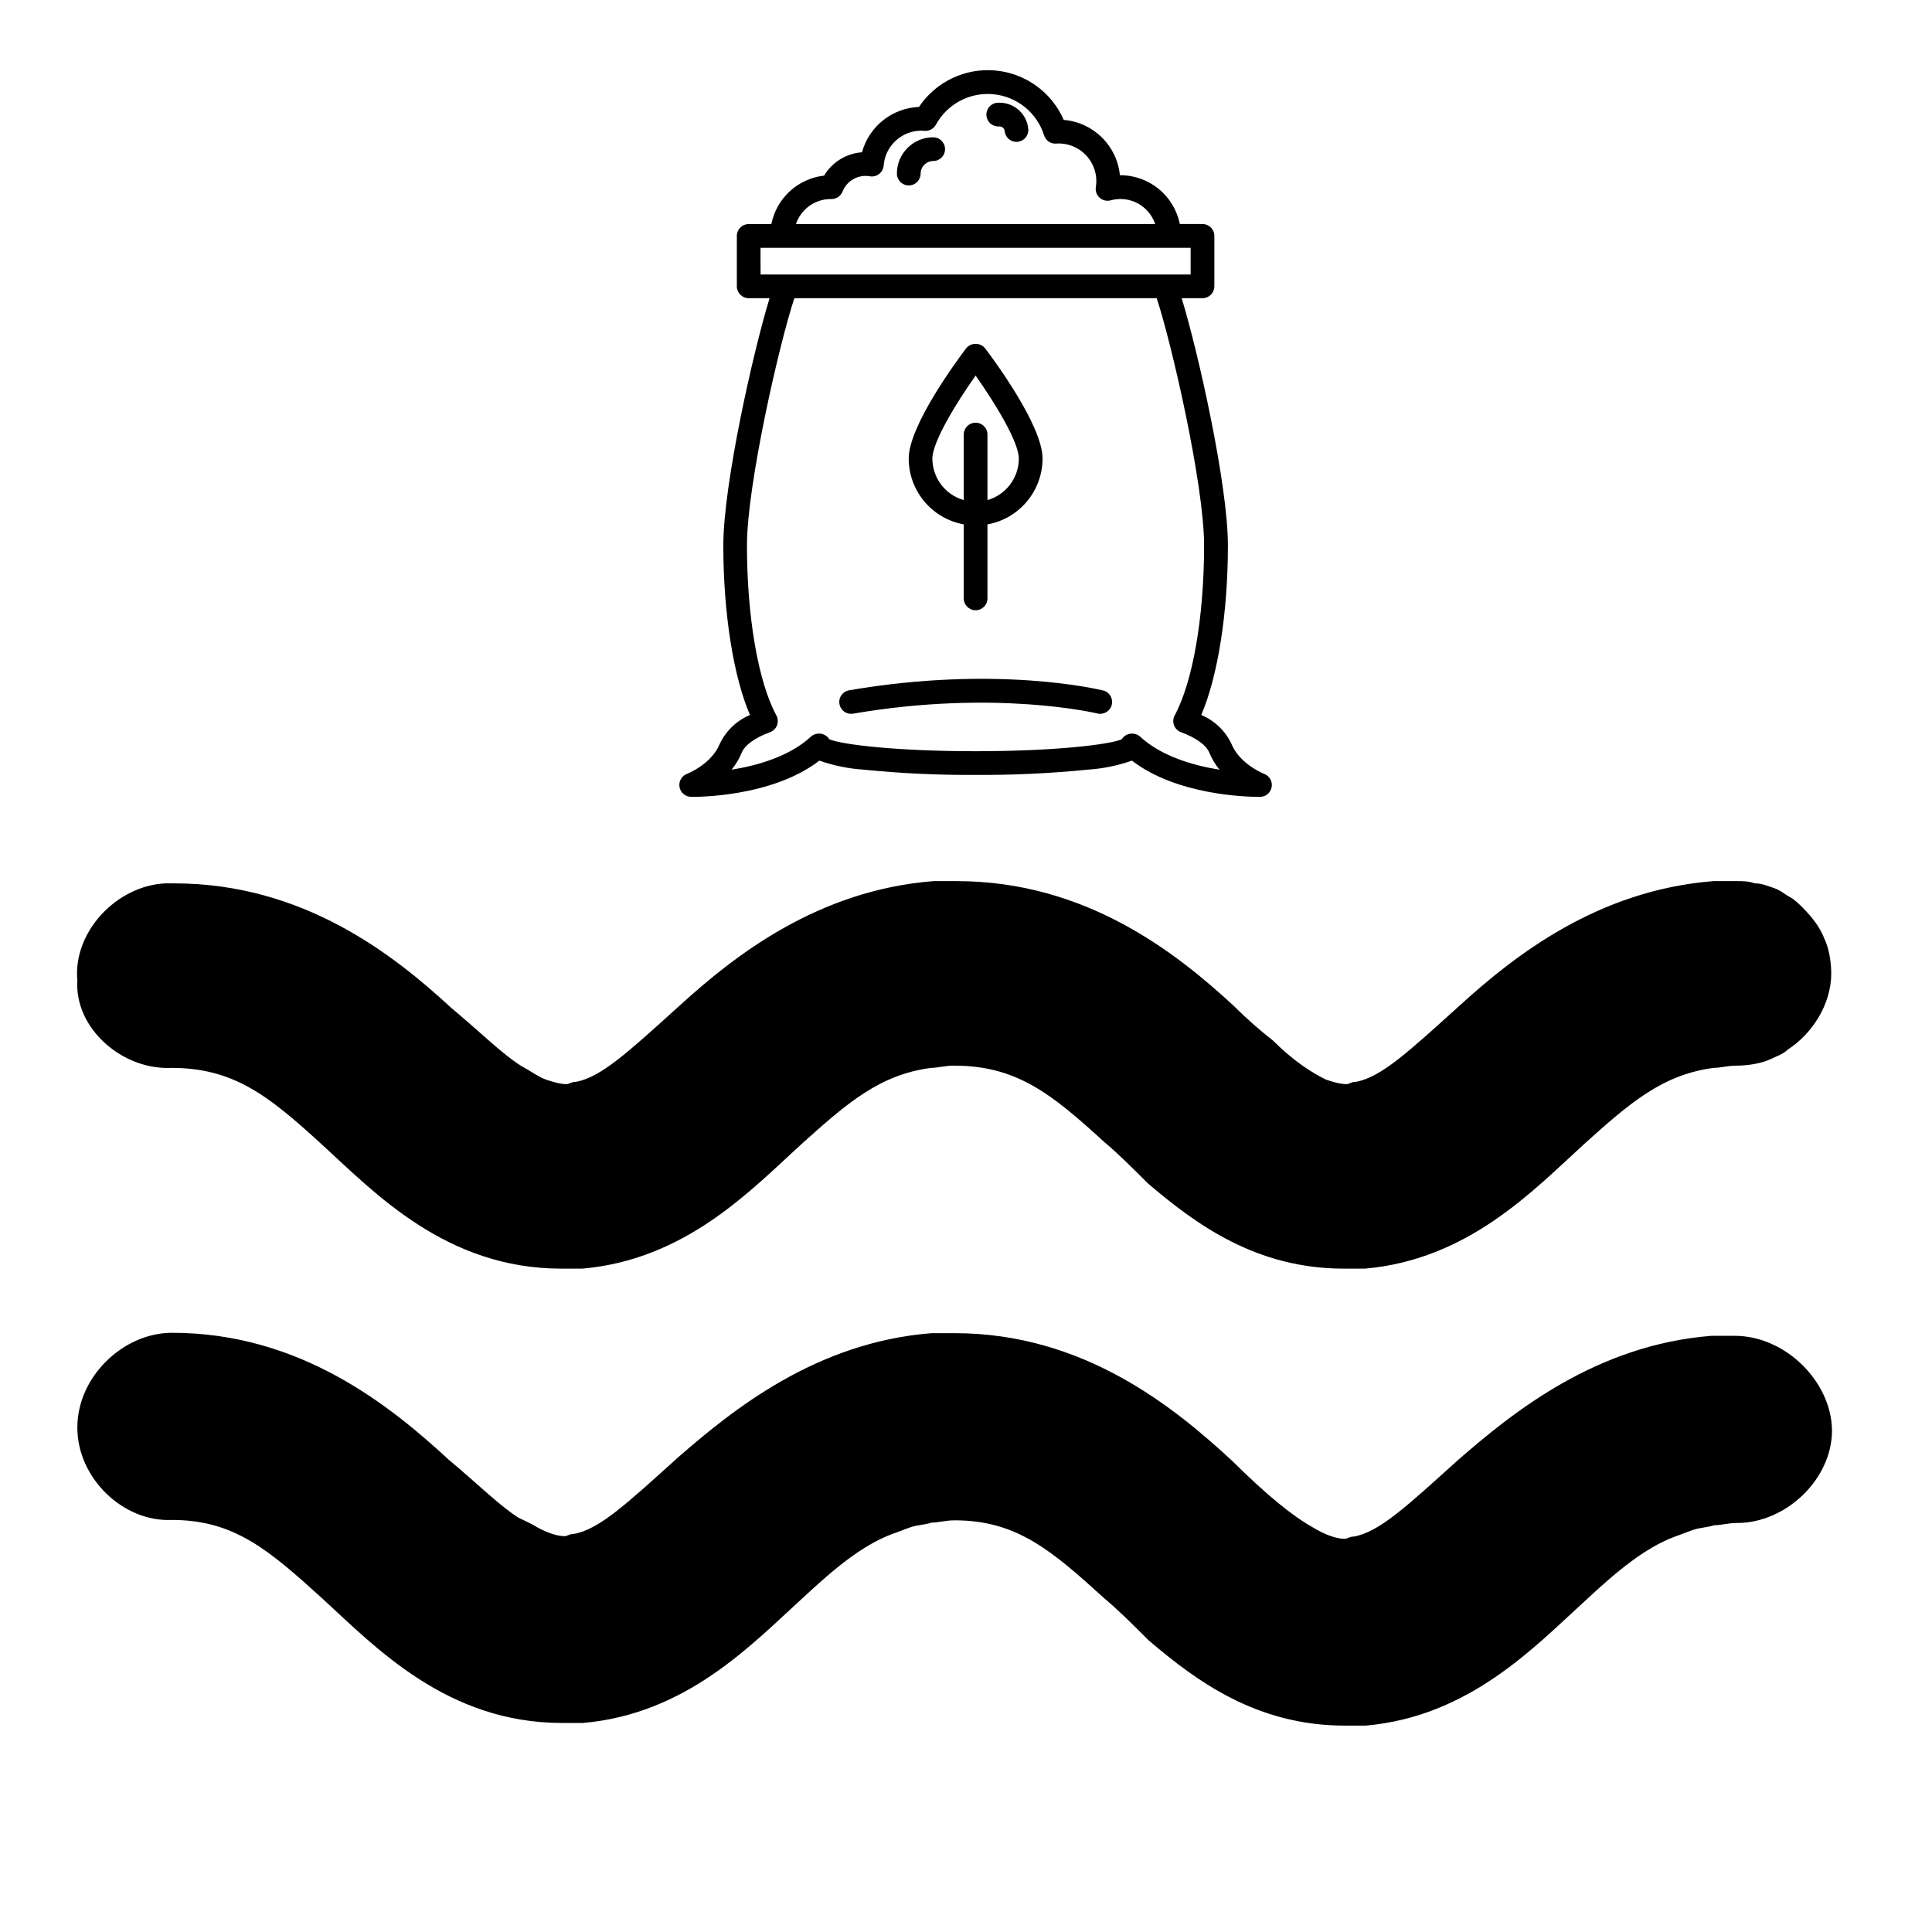
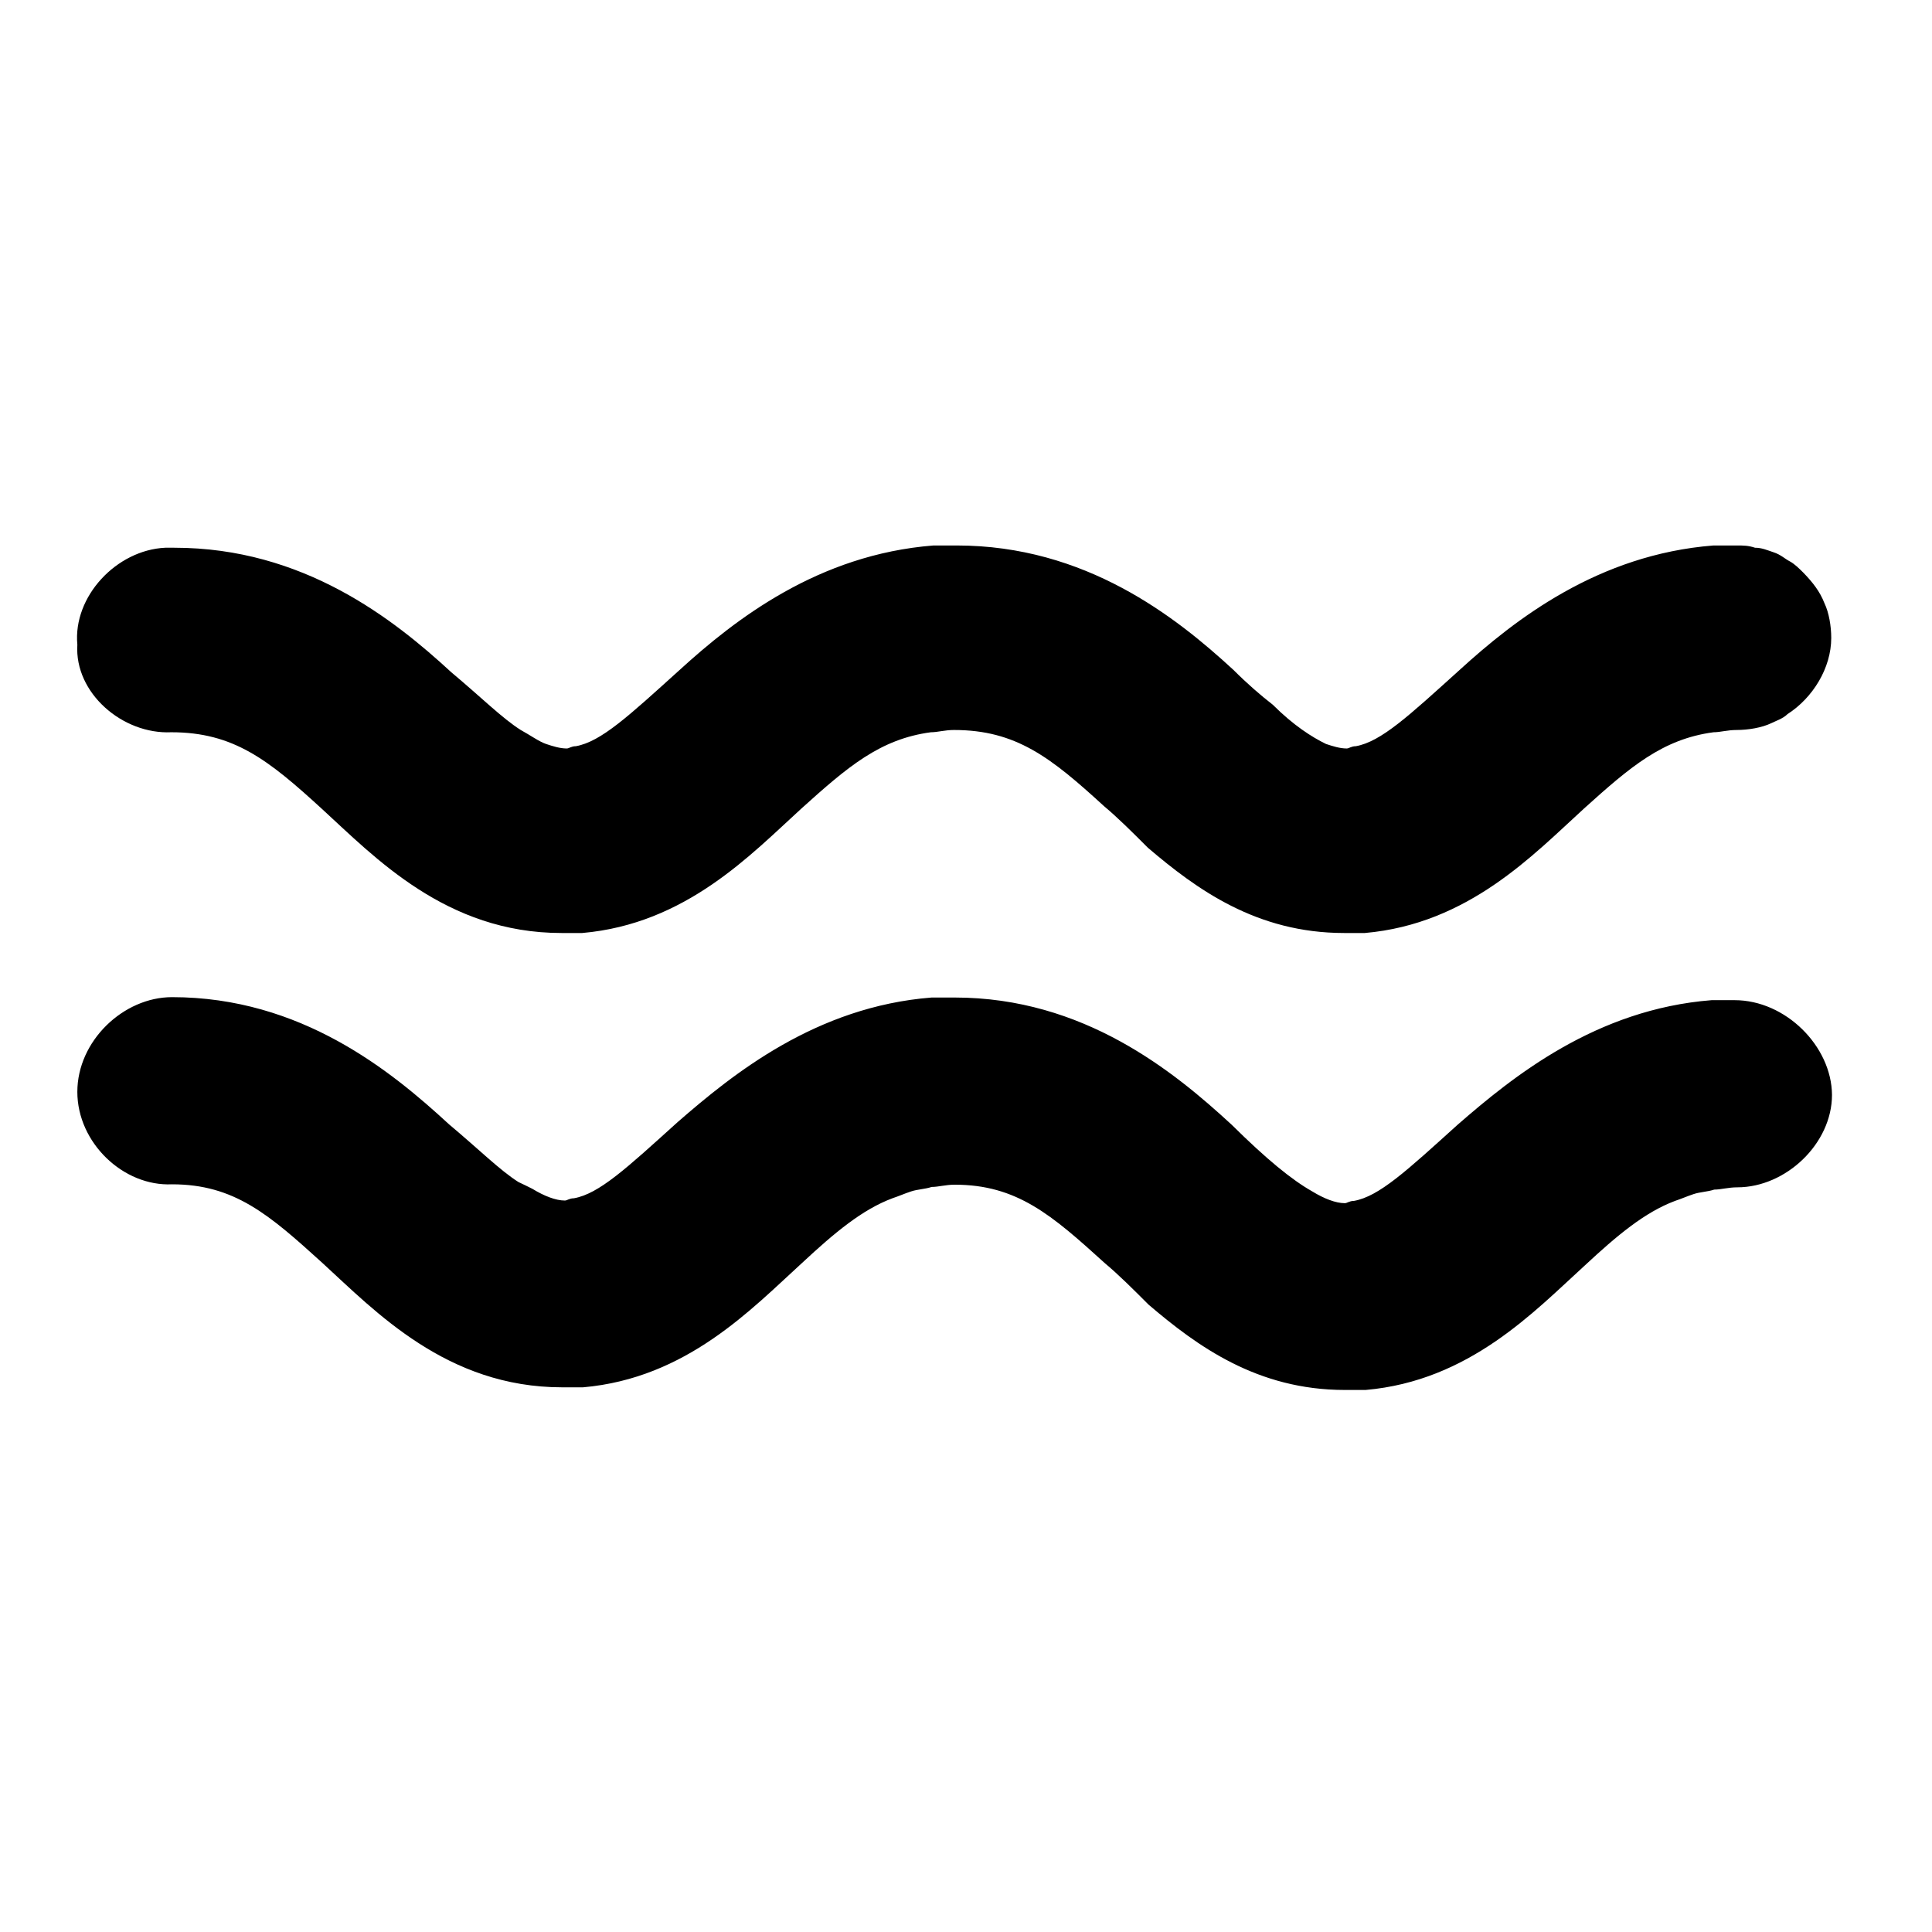
<svg xmlns="http://www.w3.org/2000/svg" id="Layer" enable-background="new 0 0 64 64" height="512" viewBox="0 0 64 64" width="512" version="1.1">
  <defs id="defs7" />
-   <g id="g4577" transform="matrix(0.125,0,0,0.125,4.372995,11.51951)">
-     <g id="g4521">
-       <path id="path4519" d="m 10.412,190.848 c 16.5,0 25.7,7.3 39.8,20.2 14.1,12.9 33,33 63.6,33 h 5.5 c 27.5,-2.4 44.7,-20.8 58.1,-33 12.2,-11 20.8,-18.4 34.3,-20.2 1.8,0 3.7,-0.6 6.1,-0.6 16.5,0 25.7,7.3 39.8,20.2 3.7,3.1 7.3,6.7 11.601,11 12.899,11 28.8,22.6 52,22.6 h 5.5 c 27.5,-2.4 44.699,-20.8 58.1,-33 12.2,-11 20.8,-18.4 34.3,-20.2 1.8,0 3.7,-0.6 6.101,-0.6 3.1,0 6.699,-0.6 9.199,-1.8 1.2,-0.6 3.101,-1.2 4.301,-2.4 6.699,-4.3 11.6,-12.2 11.6,-20.2 0,-3.1 -0.6,-6.7 -1.8,-9.2 v 0 c -1.2,-3.1 -3.101,-5.5 -5.5,-8 -1.2,-1.2 -2.4,-2.4 -3.7,-3.1 -1.2,-0.6 -2.4,-1.8 -4.3,-2.4 -1.8,-0.6 -3.101,-1.2 -4.9,-1.2 -1.8,-0.6 -3.1,-0.6 -4.899,-0.6 h -6.101 c -30.6,2.4 -52.6,19.6 -67.3,33 -13.5,12.2 -20.8,19 -27.5,20.2 -1.2,0 -1.8,0.6 -2.4,0.6 -1.8,0 -3.7,-0.6 -5.5,-1.2 -3.7,-1.8 -8.6,-4.9 -14.1,-10.4 -3.101,-2.4 -6.7,-5.5 -10.4,-9.2 -15.3,-14.1 -39.2,-33 -73.4,-33 h -6.1 c -30.6,2.4 -52.6,19.6 -67.3,33 -13.5,12.2 -20.8,19 -27.5,20.2 -1.2,0 -1.8,0.6 -2.4,0.6 -1.8,0 -3.7,-0.6 -5.5,-1.2 -1.8,-0.6 -4.3,-2.4 -6.7,-3.7 -4.9,-3.1 -10.4,-8.6 -18.4,-15.3 -15.3,-14.1 -39.2,-33 -73.4,-33 H 8.814 v 0 c -12.9,0.6 -24.5,12.9 -23.3,25.7 -0.802,12.8 11.998,23.8 24.898,23.2 z m 414.3,71 h -6.101 c -30.6,2.4 -52.6,20.2 -67.3,33 -13.5,12.2 -20.8,19 -27.5,20.2 -1.2,0 -1.8,0.6 -2.4,0.6 -2.399,0 -5.5,-1.2 -8.6,-3.1 -5.5,-3.1 -12.2,-8.6 -21.4,-17.7 -15.3,-14.1 -39.199,-33.7 -73.399,-33.7 h -6.1 c -30.6,2.4 -52.6,20.2 -67.3,33 -13.5,12.2 -20.8,19 -27.5,20.2 -1.2,0 -1.8,0.6 -2.4,0.6 -2.4,0 -5.5,-1.199 -8.6,-3.1 -1.2,-0.6 -2.4,-1.2 -3.7,-1.8 -4.9,-3.1 -10.4,-8.6 -18.4,-15.3 -15.3,-14.1 -39.2,-33.7 -73.4,-33.7 -12.9,0 -25.1,11.6 -25.1,25.1 0,13.5 12.2,25.1 25.1,24.5 16.5,0 25.7,8 39.8,20.8 14.1,12.9 33,33 63.6,33 h 5.5 c 27.5,-2.399 44.7,-20.8 58.1,-33 8.6,-8 15.9,-14.1 23.9,-17.1 1.8,-0.6 3.1,-1.2 4.9,-1.8 1.8,-0.6 3.7,-0.6 5.5,-1.2 1.8,0 3.7,-0.6 6.1,-0.6 16.5,0 25.7,8 39.8,20.8 3.7,3.1 7.3,6.7 11.6,11 12.9,11 28.801,22.6 52,22.6 h 5.5 c 27.5,-2.399 44.7,-20.8 58.101,-33 8.6,-8 15.899,-14.1 23.899,-17.1 1.801,-0.601 3.101,-1.2 4.9,-1.8 1.799,-0.6 3.7,-0.6 5.5,-1.2 1.8,0 3.7,-0.6 6.1,-0.6 12.9,0 25.101,-11.6 25.101,-24.5 -0.102,-12.9 -12.301,-25.1 -25.801,-25.1 z" />
-     </g>
-     <g id="g4523">
- </g>
-     <g id="g4525">
- </g>
-     <g id="g4527">
- </g>
-     <g id="g4529">
- </g>
-     <g id="g4531">
- </g>
-     <g id="g4533">
- </g>
-     <g id="g4535">
- </g>
-     <g id="g4537">
- </g>
-     <g id="g4539">
- </g>
-     <g id="g4541">
- </g>
-     <g id="g4543">
- </g>
-     <g id="g4545">
- </g>
-     <g id="g4547">
- </g>
-     <g id="g4549">
- </g>
-     <g id="g4551">
- </g>
+   <g id="g4577" transform="matrix(0.125,0,0,0.125,4.372995,-0.9550623)">
+     <path d="m 10.412,201.696 c 16.5,0 25.7,7.3 39.8,20.2 14.1,12.9 33,33 63.6,33 h 5.5 c 27.5,-2.4 44.7,-20.8 58.1,-33 12.2,-11 20.8,-18.4 34.3,-20.2 1.8,0 3.7,-0.6 6.1,-0.6 16.5,0 25.7,7.3 39.8,20.2 3.7,3.1 7.3,6.7 11.601,11 12.899,11 28.8,22.6 52,22.6 h 5.5 c 27.5,-2.4 44.699,-20.8 58.1,-33 12.2,-11 20.8,-18.4 34.3,-20.2 1.8,0 3.7,-0.6 6.101,-0.6 3.1,0 6.699,-0.6 9.199,-1.8 1.2,-0.6 3.101,-1.2 4.301,-2.4 6.699,-4.3 11.6,-12.2 11.6,-20.2 0,-3.1 -0.6,-6.7 -1.8,-9.2 v 0 c -1.2,-3.1 -3.101,-5.5 -5.5,-8 -1.2,-1.2 -2.4,-2.4 -3.7,-3.1 -1.2,-0.6 -2.4,-1.8 -4.3,-2.4 -1.8,-0.6 -3.101,-1.2 -4.9,-1.2 -1.8,-0.6 -3.1,-0.6 -4.899,-0.6 h -6.101 c -30.6,2.4 -52.6,19.6 -67.3,33 -13.5,12.2 -20.8,19 -27.5,20.2 -1.2,0 -1.8,0.6 -2.4,0.6 -1.8,0 -3.7,-0.6 -5.5,-1.2 -3.7,-1.8 -8.6,-4.9 -14.1,-10.4 -3.101,-2.4 -6.7,-5.5 -10.4,-9.2 -15.3,-14.1 -39.2,-33 -73.4,-33 h -6.1 c -30.6,2.4 -52.6,19.6 -67.3,33 -13.5,12.2 -20.8,19 -27.5,20.2 -1.2,0 -1.8,0.6 -2.4,0.6 -1.8,0 -3.7,-0.6 -5.5,-1.2 -1.8,-0.6 -4.3,-2.4 -6.7,-3.7 -4.9,-3.1 -10.4,-8.6 -18.4,-15.3 -15.3,-14.1 -39.2,-33 -73.4,-33 H 8.814 v 0 c -12.9,0.6 -24.5,12.9 -23.3,25.7 -0.802,12.8 11.998,23.8 24.898,23.2 z m 414.3,71 h -6.101 c -30.6,2.4 -52.6,20.2 -67.3,33 -13.5,12.2 -20.8,19 -27.5,20.2 -1.2,0 -1.8,0.6 -2.4,0.6 -2.399,0 -5.5,-1.2 -8.6,-3.1 -5.5,-3.1 -12.2,-8.6 -21.4,-17.7 -15.3,-14.1 -39.199,-33.7 -73.399,-33.7 h -6.1 c -30.6,2.4 -52.6,20.2 -67.3,33 -13.5,12.2 -20.8,19 -27.5,20.2 -1.2,0 -1.8,0.6 -2.4,0.6 -2.4,0 -5.5,-1.199 -8.6,-3.1 -1.2,-0.6 -2.4,-1.2 -3.7,-1.8 -4.9,-3.1 -10.4,-8.6 -18.4,-15.3 -15.3,-14.1 -39.2,-33.7 -73.4,-33.7 -12.9,0 -25.1,11.6 -25.1,25.1 0,13.5 12.2,25.1 25.1,24.5 16.5,0 25.7,8 39.8,20.8 14.1,12.9 33,33 63.6,33 h 5.5 c 27.5,-2.399 44.7,-20.8 58.1,-33 8.6,-8 15.9,-14.1 23.9,-17.1 1.8,-0.6 3.1,-1.2 4.9,-1.8 1.8,-0.6 3.7,-0.6 5.5,-1.2 1.8,0 3.7,-0.6 6.1,-0.6 16.5,0 25.7,8 39.8,20.8 3.7,3.1 7.3,6.7 11.6,11 12.9,11 28.801,22.6 52,22.6 h 5.5 c 27.5,-2.399 44.7,-20.8 58.101,-33 8.6,-8 15.899,-14.1 23.899,-17.1 1.801,-0.601 3.101,-1.2 4.9,-1.8 1.799,-0.6 3.7,-0.6 5.5,-1.2 1.8,0 3.7,-0.6 6.1,-0.6 12.9,0 25.101,-11.6 25.101,-24.5 -0.102,-12.9 -12.301,-25.1 -25.801,-25.1 z" id="path4519" />
+     <g id="g4523" />
+     <g id="g4525" />
+     <g id="g4527" />
+     <g id="g4529" />
+     <g id="g4531" />
+     <g id="g4533" />
+     <g id="g4535" />
+     <g id="g4537" />
+     <g id="g4539" />
+     <g id="g4541" />
+     <g id="g4543" />
+     <g id="g4545" />
+     <g id="g4547" />
+     <g id="g4549" />
+     <g id="g4551" />
  </g>
-   <path style="stroke-width:0.225" d="m 36.54,22.873 c -0.141,-0.035 -3.516,-0.847 -8.414,-0.006 a 0.393,0.393 0 0 0 0.066,0.78 0.386,0.386 0 0 0 0.067,-0.006 c 4.725,-0.811 8.06,-0.014 8.093,-0.006 a 0.393,0.393 0 0 0 0.189,-0.764 z" id="path2" />
-   <path style="stroke-width:0.225" d="m 31.925,17.371 v 2.451 a 0.393,0.393 0 1 0 0.786,0 v -2.451 a 2.22,2.22 0 0 0 1.825,-2.181 c 0,-1.085 -1.586,-3.234 -1.904,-3.653 a 0.407,0.407 0 0 0 -0.626,0 c -0.318,0.42 -1.904,2.568 -1.904,3.653 a 2.22,2.22 0 0 0 1.824,2.181 z m 0.393,-4.93 c 0.649,0.918 1.432,2.204 1.432,2.749 a 1.433,1.433 0 0 1 -1.039,1.376 v -2.171 a 0.393,0.393 0 0 0 -0.786,0 v 2.171 A 1.433,1.433 0 0 1 30.886,15.19 c 0,-0.545 0.783,-1.831 1.432,-2.749 z" id="path4" />
-   <path style="stroke-width:0.225" d="m 30.913,4.548 a 1.203,1.203 0 0 0 -1.202,1.202 0.393,0.393 0 1 0 0.786,0 0.417,0.417 0 0 1 0.416,-0.416 0.393,0.393 0 0 0 0,-0.786 z" id="path6" />
-   <path style="stroke-width:0.225" d="m 33.018,3.406 a 0.393,0.393 0 0 0 0.075,0.782 0.177,0.177 0 0 1 0.126,0.039 0.173,0.173 0 0 1 0.062,0.117 0.393,0.393 0 0 0 0.391,0.356 c 0.013,0 0.025,0 0.038,-0.002 A 0.393,0.393 0 0 0 34.063,4.27 0.959,0.959 0 0 0 33.017,3.406 Z" id="path8" />
-   <path style="stroke-width:0.225" d="m 41.879,25.636 c -0.008,-0.003 -0.808,-0.314 -1.087,-0.998 a 1.931,1.931 0 0 0 -0.999,-0.953 c 0.549,-1.28 0.883,-3.374 0.883,-5.62 0,-2.008 -0.985,-6.406 -1.532,-8.187 h 0.691 A 0.393,0.393 0 0 0 40.227,9.486 V 7.814 A 0.393,0.393 0 0 0 39.834,7.421 h -0.751 a 2.012,2.012 0 0 0 -1.97,-1.617 h -0.015 A 2.038,2.038 0 0 0 35.238,3.972 2.744,2.744 0 0 0 30.442,3.542 2.044,2.044 0 0 0 28.555,5.044 1.599,1.599 0 0 0 27.298,5.818 2.013,2.013 0 0 0 25.552,7.422 H 24.802 A 0.393,0.393 0 0 0 24.409,7.815 V 9.485 a 0.393,0.393 0 0 0 0.393,0.393 h 0.691 c -0.547,1.781 -1.532,6.179 -1.532,8.187 0,2.246 0.333,4.339 0.883,5.62 a 1.931,1.931 0 0 0 -0.999,0.953 c -0.278,0.682 -1.08,0.994 -1.086,0.997 a 0.393,0.393 0 0 0 0.131,0.761 c 0.114,0.004 2.656,0.03 4.253,-1.199 a 5.53,5.53 0 0 0 1.468,0.299 34.864,34.864 0 0 0 3.709,0.174 34.861,34.861 0 0 0 3.709,-0.174 5.529,5.529 0 0 0 1.468,-0.299 c 1.494,1.151 3.818,1.2 4.201,1.2 h 0.051 A 0.393,0.393 0 0 0 41.879,25.637 Z M 27.506,6.592 c 0.008,0 0.027,0.002 0.034,0.002 a 0.391,0.391 0 0 0 0.37,-0.247 0.82,0.82 0 0 1 0.765,-0.52 0.837,0.837 0 0 1 0.14,0.013 0.393,0.393 0 0 0 0.458,-0.358 1.252,1.252 0 0 1 1.243,-1.154 c 0.037,0 0.073,0.003 0.108,0.006 a 0.392,0.392 0 0 0 0.378,-0.202 1.957,1.957 0 0 1 3.585,0.352 0.392,0.392 0 0 0 0.401,0.273 l 0.022,-0.002 c 0.02,-0.001 0.039,-0.003 0.059,-0.003 a 1.25,1.25 0 0 1 1.249,1.249 1.282,1.282 0 0 1 -0.017,0.196 0.393,0.393 0 0 0 0.49,0.44 1.213,1.213 0 0 1 1.476,0.786 H 26.367 a 1.217,1.217 0 0 1 1.141,-0.83 z m -2.313,1.617 h 14.248 v 0.884 H 25.195 Z M 37.767,24.401 a 0.406,0.406 0 0 0 -0.567,0.032 0.384,0.384 0 0 0 -0.041,0.057 c -0.401,0.174 -2.206,0.395 -4.843,0.395 -2.637,0 -4.444,-0.222 -4.844,-0.396 a 0.397,0.397 0 0 0 -0.051,-0.067 0.404,0.404 0 0 0 -0.557,-0.021 c -0.708,0.659 -1.779,0.959 -2.63,1.096 a 2.232,2.232 0 0 0 0.335,-0.561 c 0.104,-0.254 0.437,-0.496 0.94,-0.681 a 0.393,0.393 0 0 0 0.209,-0.556 c -0.601,-1.108 -0.974,-3.266 -0.974,-5.633 0,-2.005 1.075,-6.703 1.57,-8.187 h 12.003 c 0.494,1.485 1.57,6.183 1.57,8.187 0,2.366 -0.373,4.524 -0.974,5.633 a 0.393,0.393 0 0 0 0.209,0.556 c 0.502,0.185 0.836,0.427 0.94,0.681 a 2.23,2.23 0 0 0 0.335,0.561 c -0.851,-0.137 -1.923,-0.438 -2.63,-1.097 z" id="path10" />
</svg>
